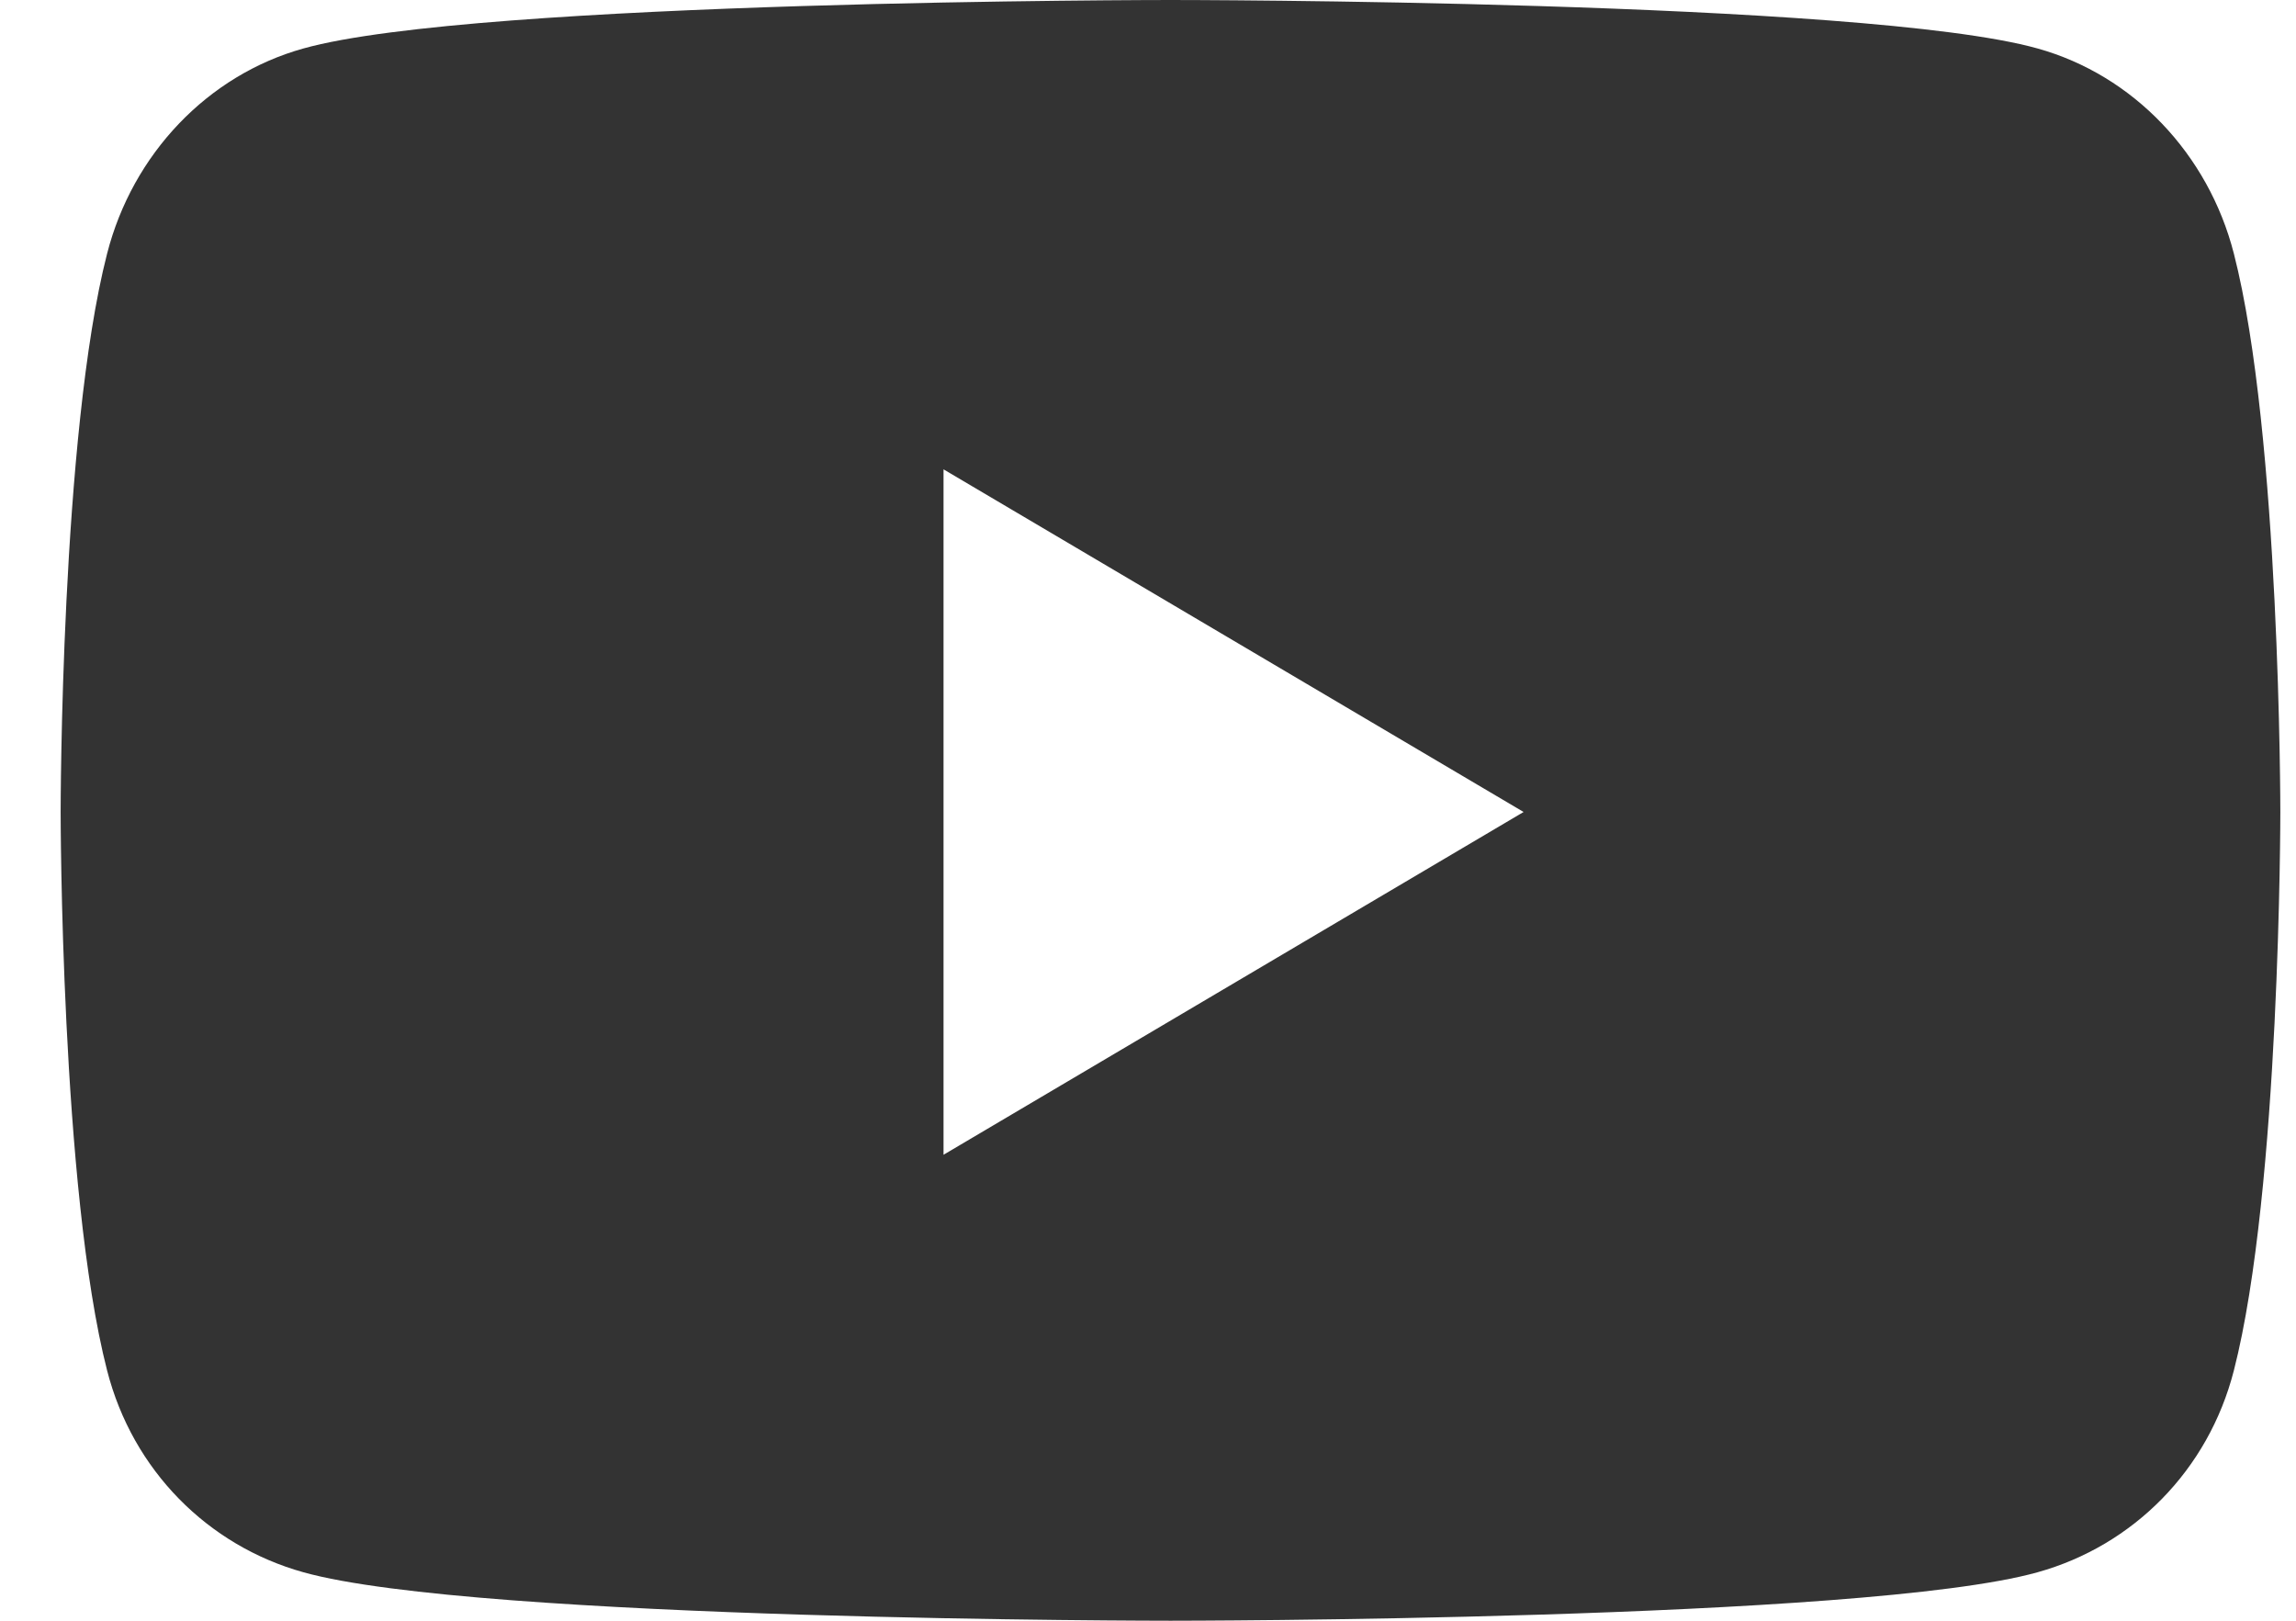
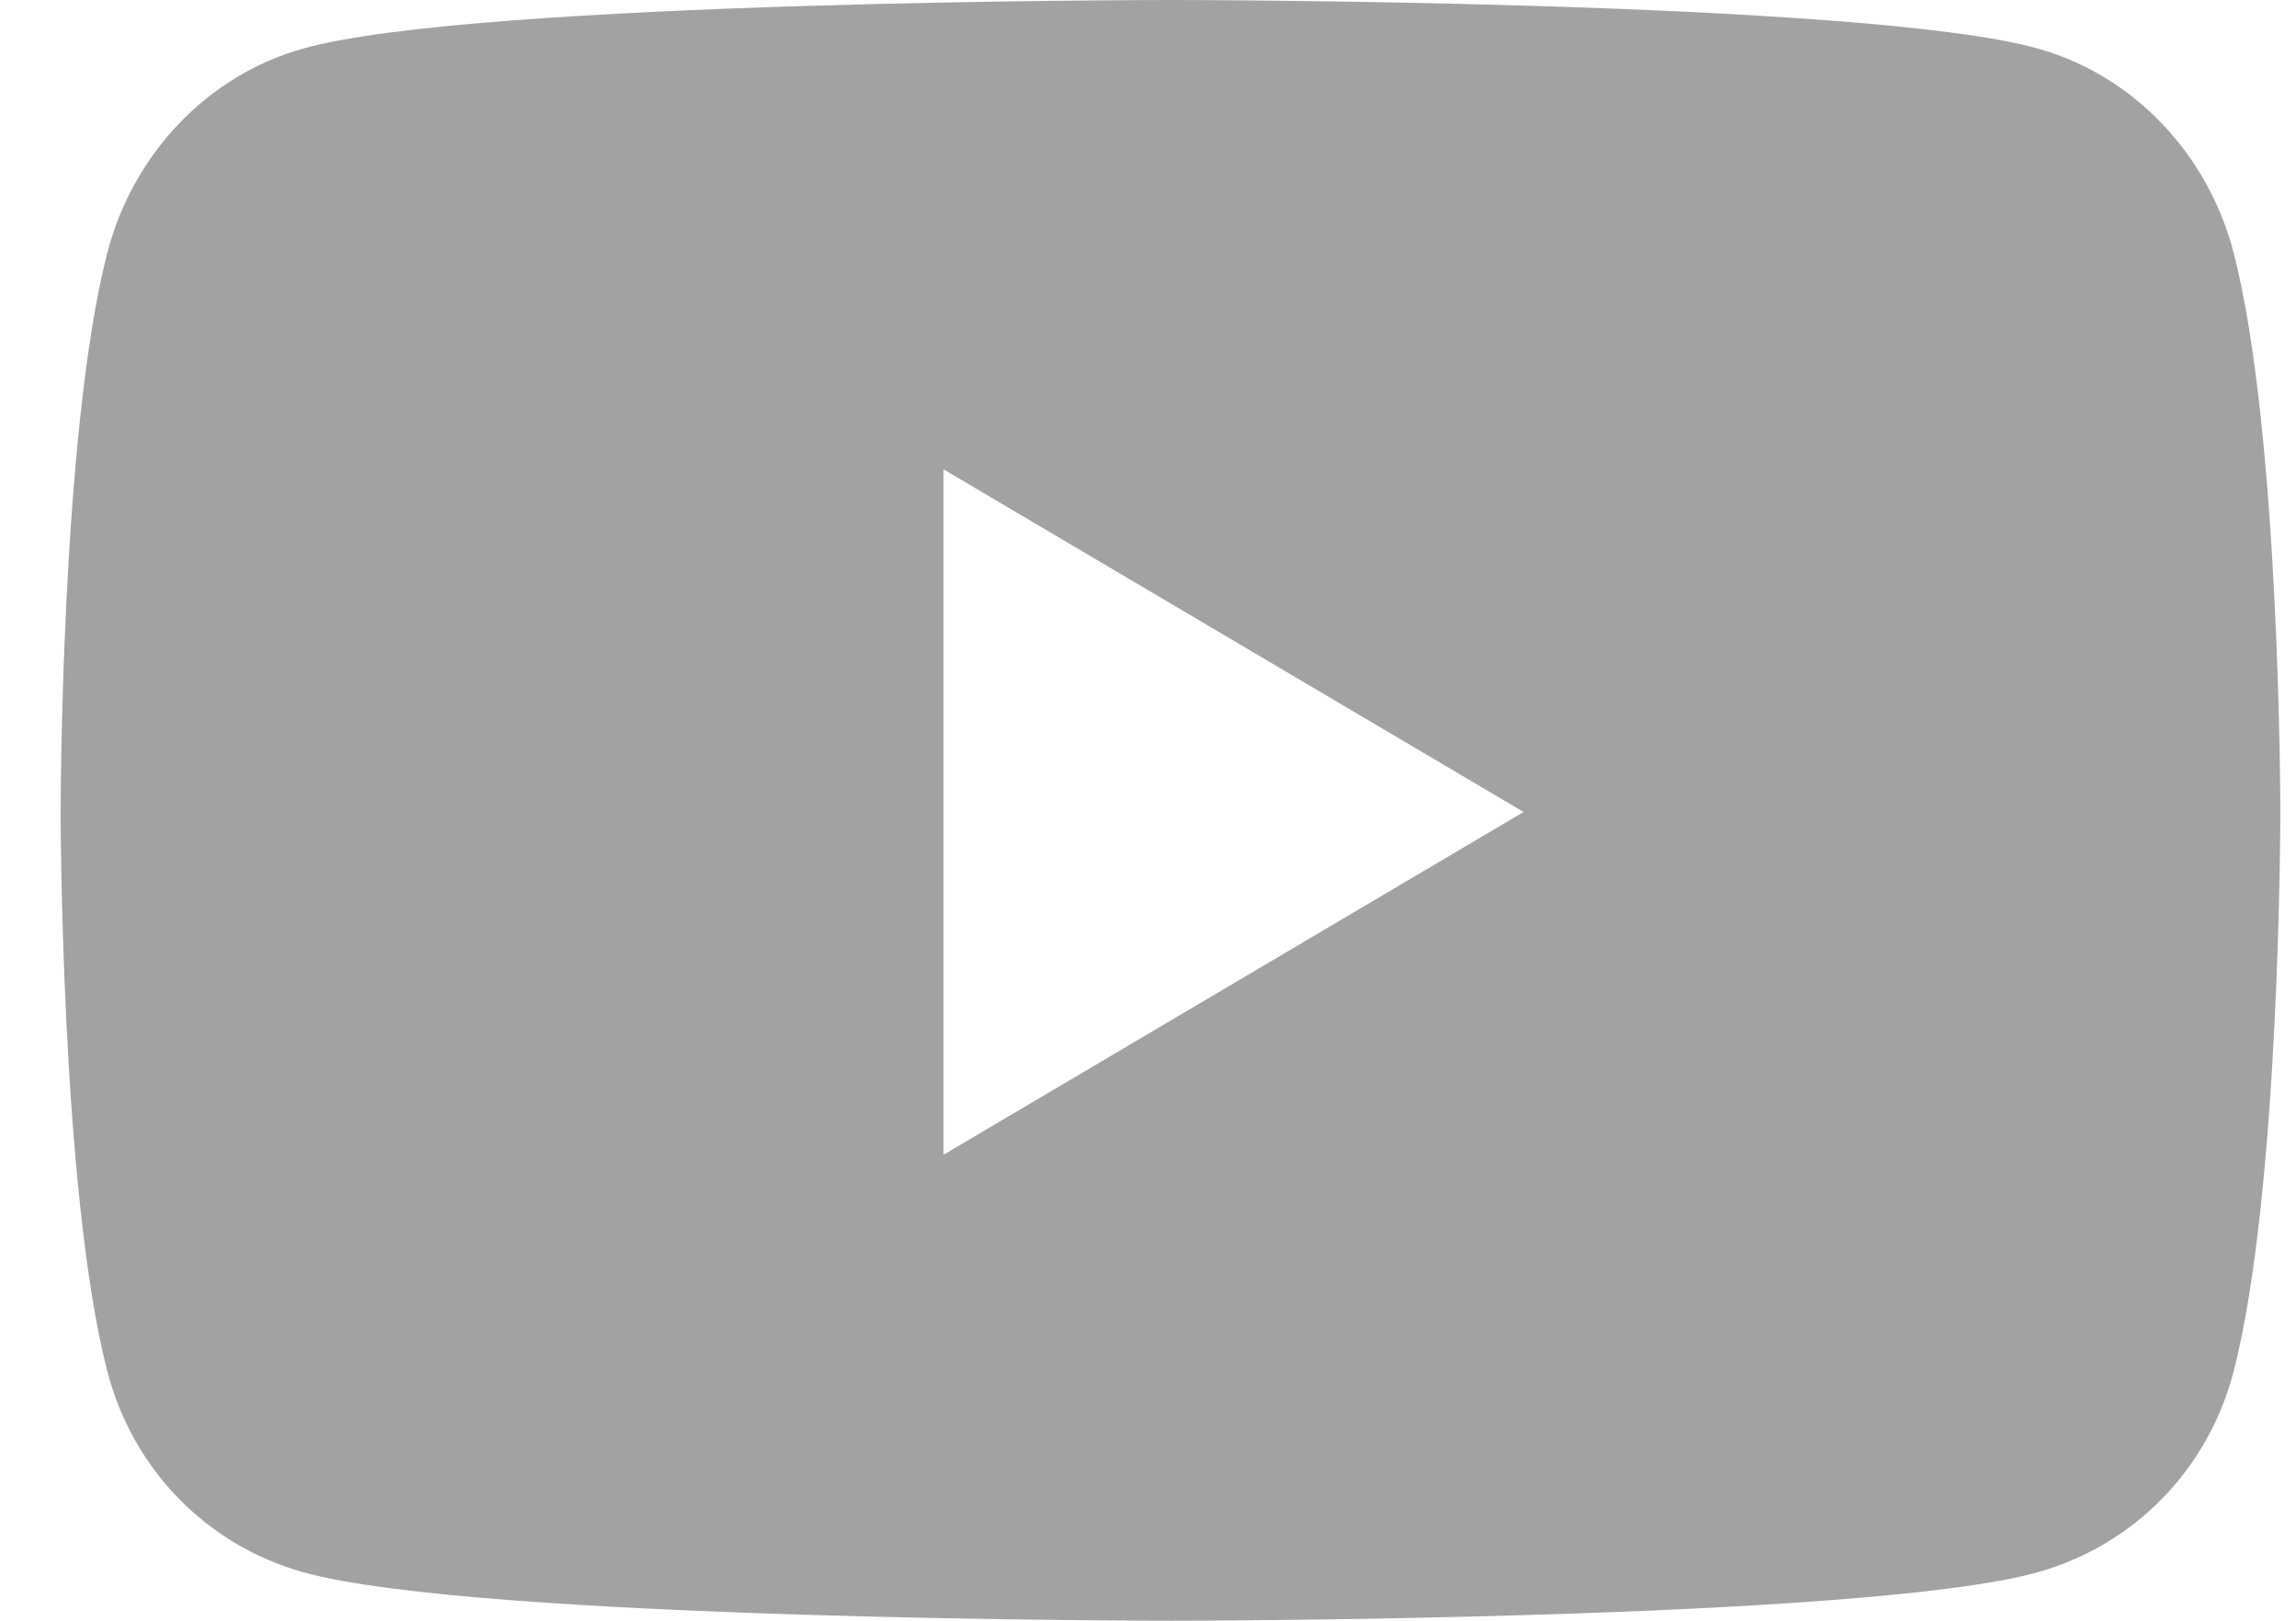
<svg xmlns="http://www.w3.org/2000/svg" width="17" height="12" viewBox="0 0 17 12" fill="none">
-   <path d="M16.54 1.878C16.351 1.139 15.794 0.556 15.087 0.359C13.806 0 8.667 0 8.667 0C8.667 0 3.527 0 2.246 0.359C1.539 0.556 0.982 1.139 0.793 1.878C0.449 3.217 0.449 6.012 0.449 6.012C0.449 6.012 0.449 8.807 0.793 10.147C0.982 10.886 1.539 11.444 2.246 11.641C3.527 12 8.667 12 8.667 12C8.667 12 13.806 12 15.087 11.641C15.794 11.444 16.351 10.886 16.54 10.147C16.884 8.807 16.884 6.012 16.884 6.012C16.884 6.012 16.884 3.217 16.54 1.878ZM6.986 8.55V3.475L11.281 6.012L6.986 8.55Z" fill="#333333" />
+   <path d="M16.54 1.878C16.351 1.139 15.794 0.556 15.087 0.359C13.806 0 8.667 0 8.667 0C8.667 0 3.527 0 2.246 0.359C1.539 0.556 0.982 1.139 0.793 1.878C0.449 3.217 0.449 6.012 0.449 6.012C0.449 6.012 0.449 8.807 0.793 10.147C0.982 10.886 1.539 11.444 2.246 11.641C3.527 12 8.667 12 8.667 12C8.667 12 13.806 12 15.087 11.641C15.794 11.444 16.351 10.886 16.54 10.147C16.884 8.807 16.884 6.012 16.884 6.012C16.884 6.012 16.884 3.217 16.54 1.878ZM6.986 8.55V3.475L11.281 6.012L6.986 8.55Z" fill="#A2A2A2" />
</svg>
